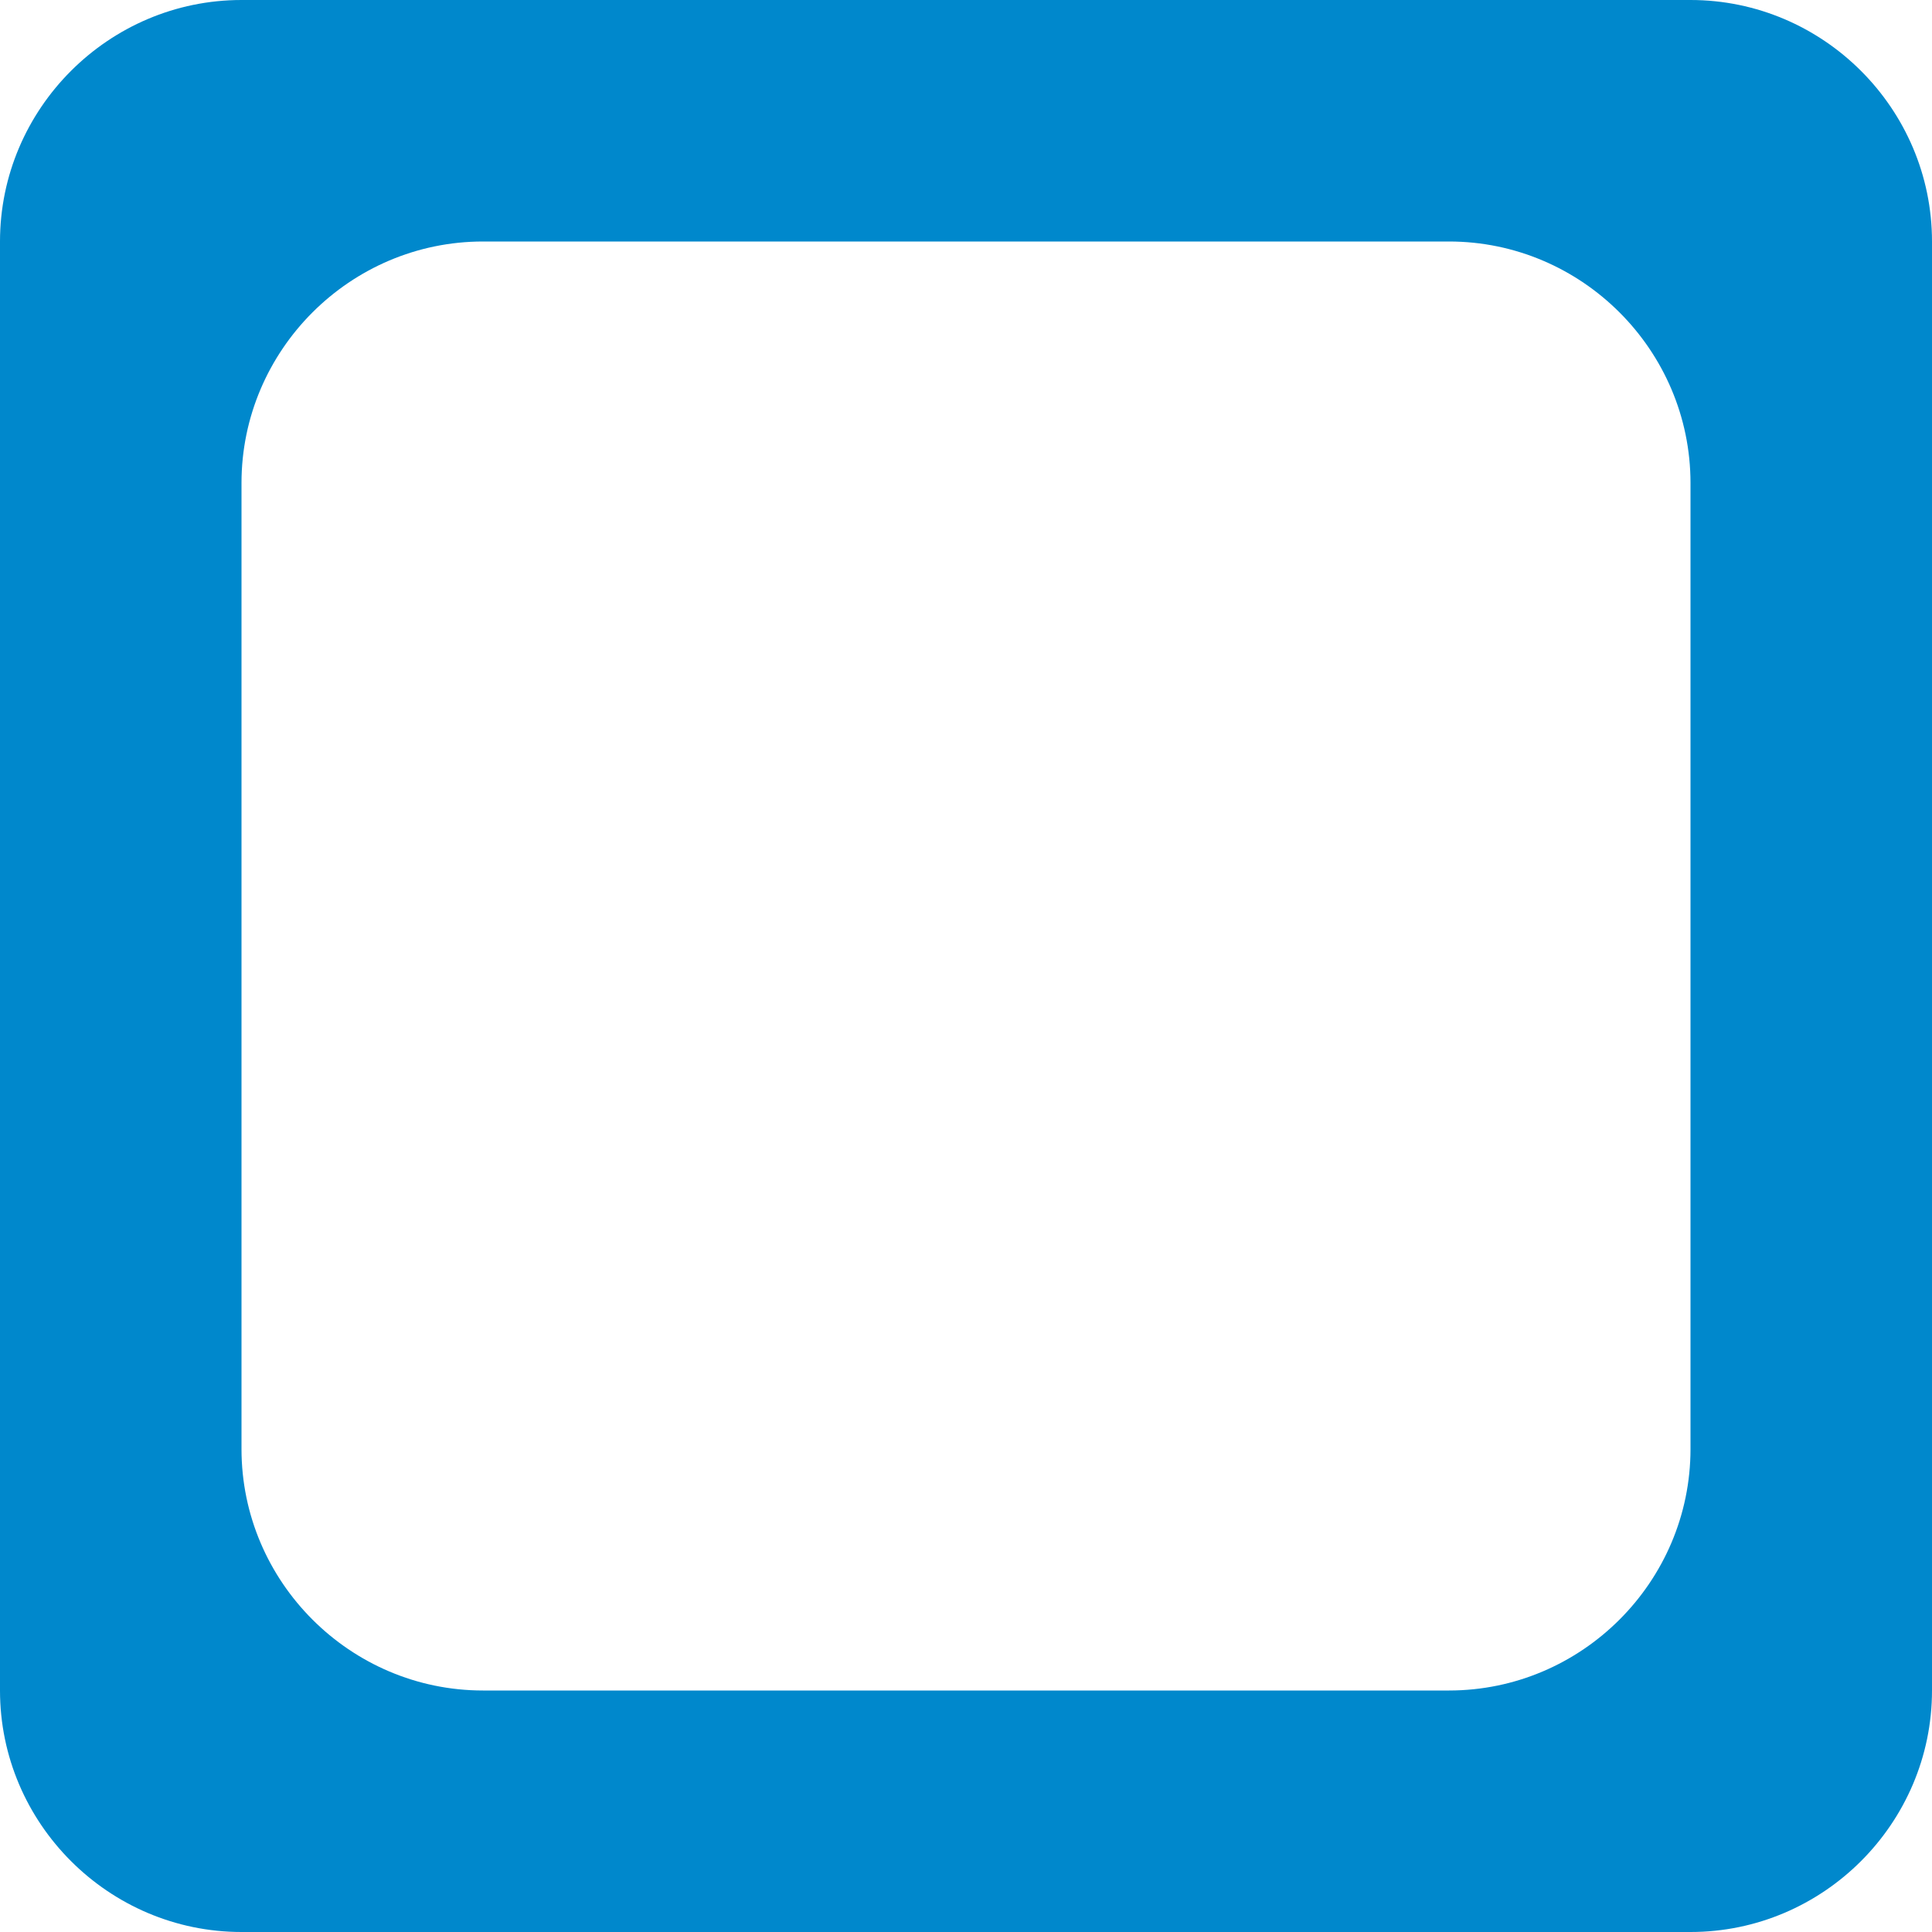
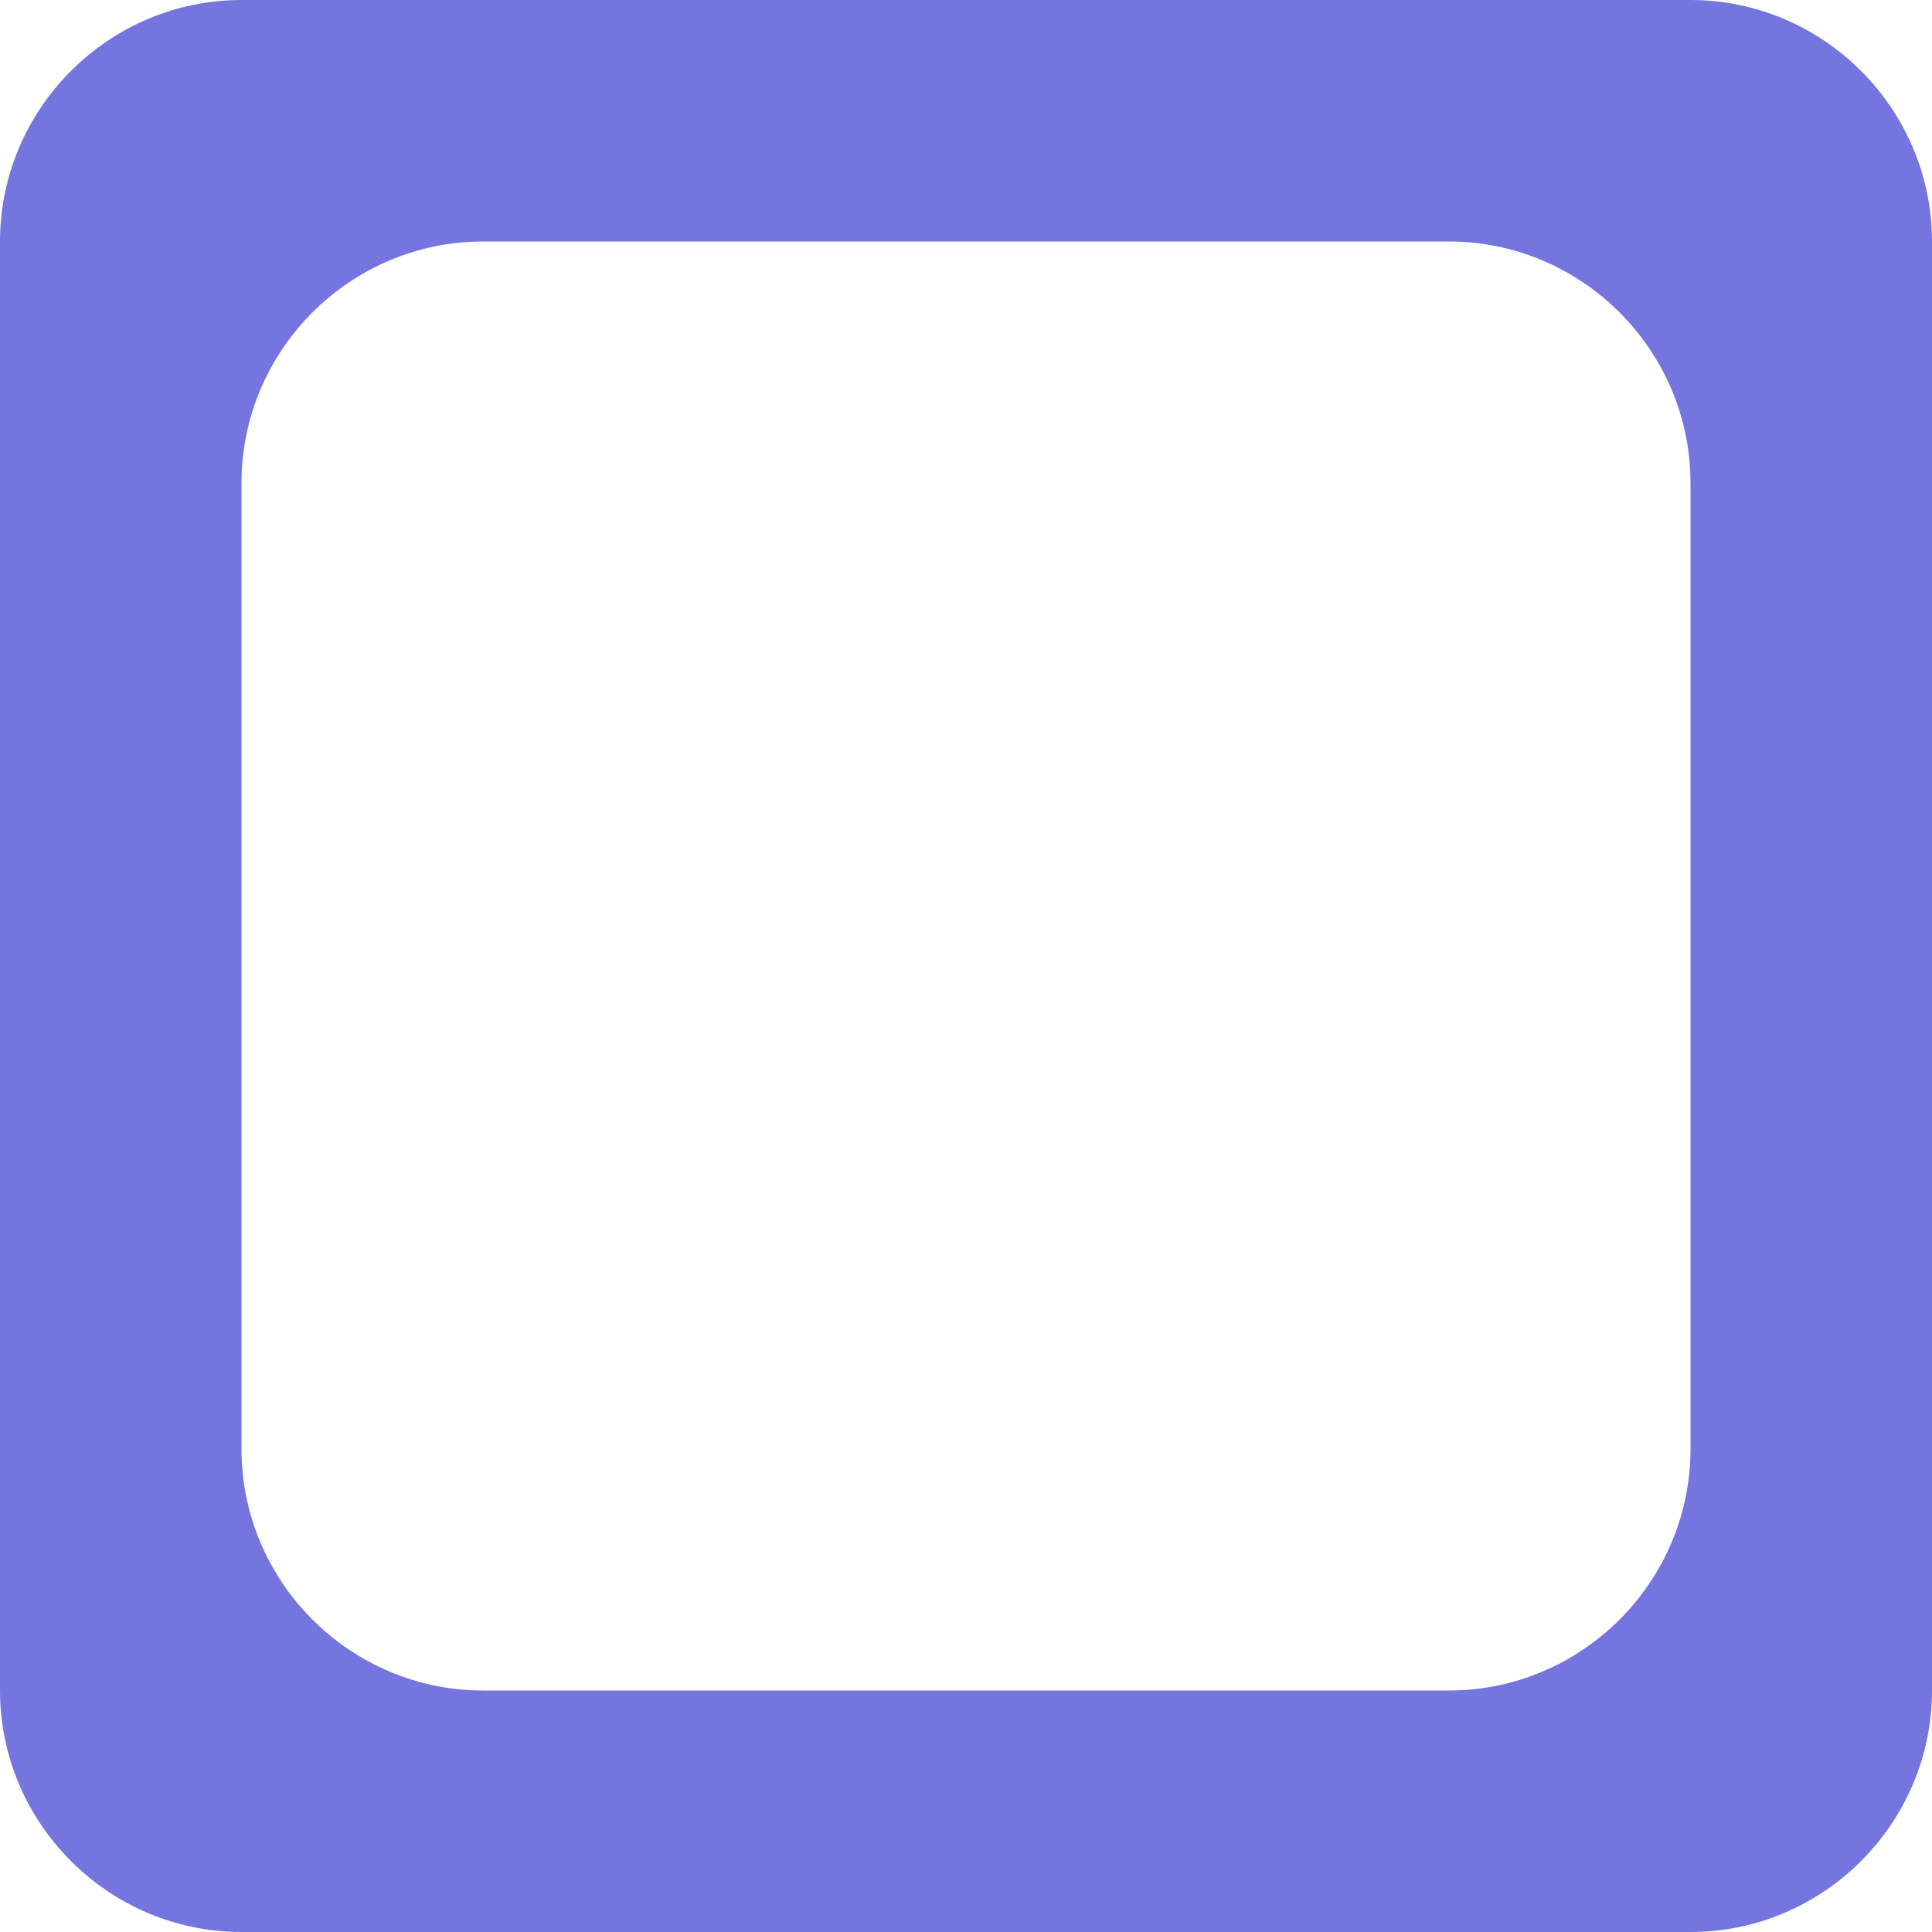
<svg xmlns="http://www.w3.org/2000/svg" version="1.1" x="0px" y="0px" width="16px" height="16px" viewBox="0 0 16 16" style="overflow:visible;enable-background:new 0 0 16 16;" xml:space="preserve" preserveAspectRatio="xMinYMid meet">
  <defs>
</defs>
-   <path style="fill:#0088cc;" d="M14,0H2C0.9,0,0,0.9,0,2v12c0,1.1,0.9,2,2,2h12c1.1,0,2-0.9,2-2V2C16,0.9,15.1,0,14,0z M14,12  c0,1.1-0.9,2-2,2H4c-1.1,0-2-0.9-2-2V4c0-1.1,0.9-2,2-2h8c1.1,0,2,0.9,2,2V12z" />
+   <path style="fill:#7575E0;" d="M14,0H2C0.9,0,0,0.9,0,2v12c0,1.1,0.9,2,2,2h12c1.1,0,2-0.9,2-2V2C16,0.9,15.1,0,14,0z M14,12  c0,1.1-0.9,2-2,2H4c-1.1,0-2-0.9-2-2V4c0-1.1,0.9-2,2-2h8c1.1,0,2,0.9,2,2V12z" />
</svg>
